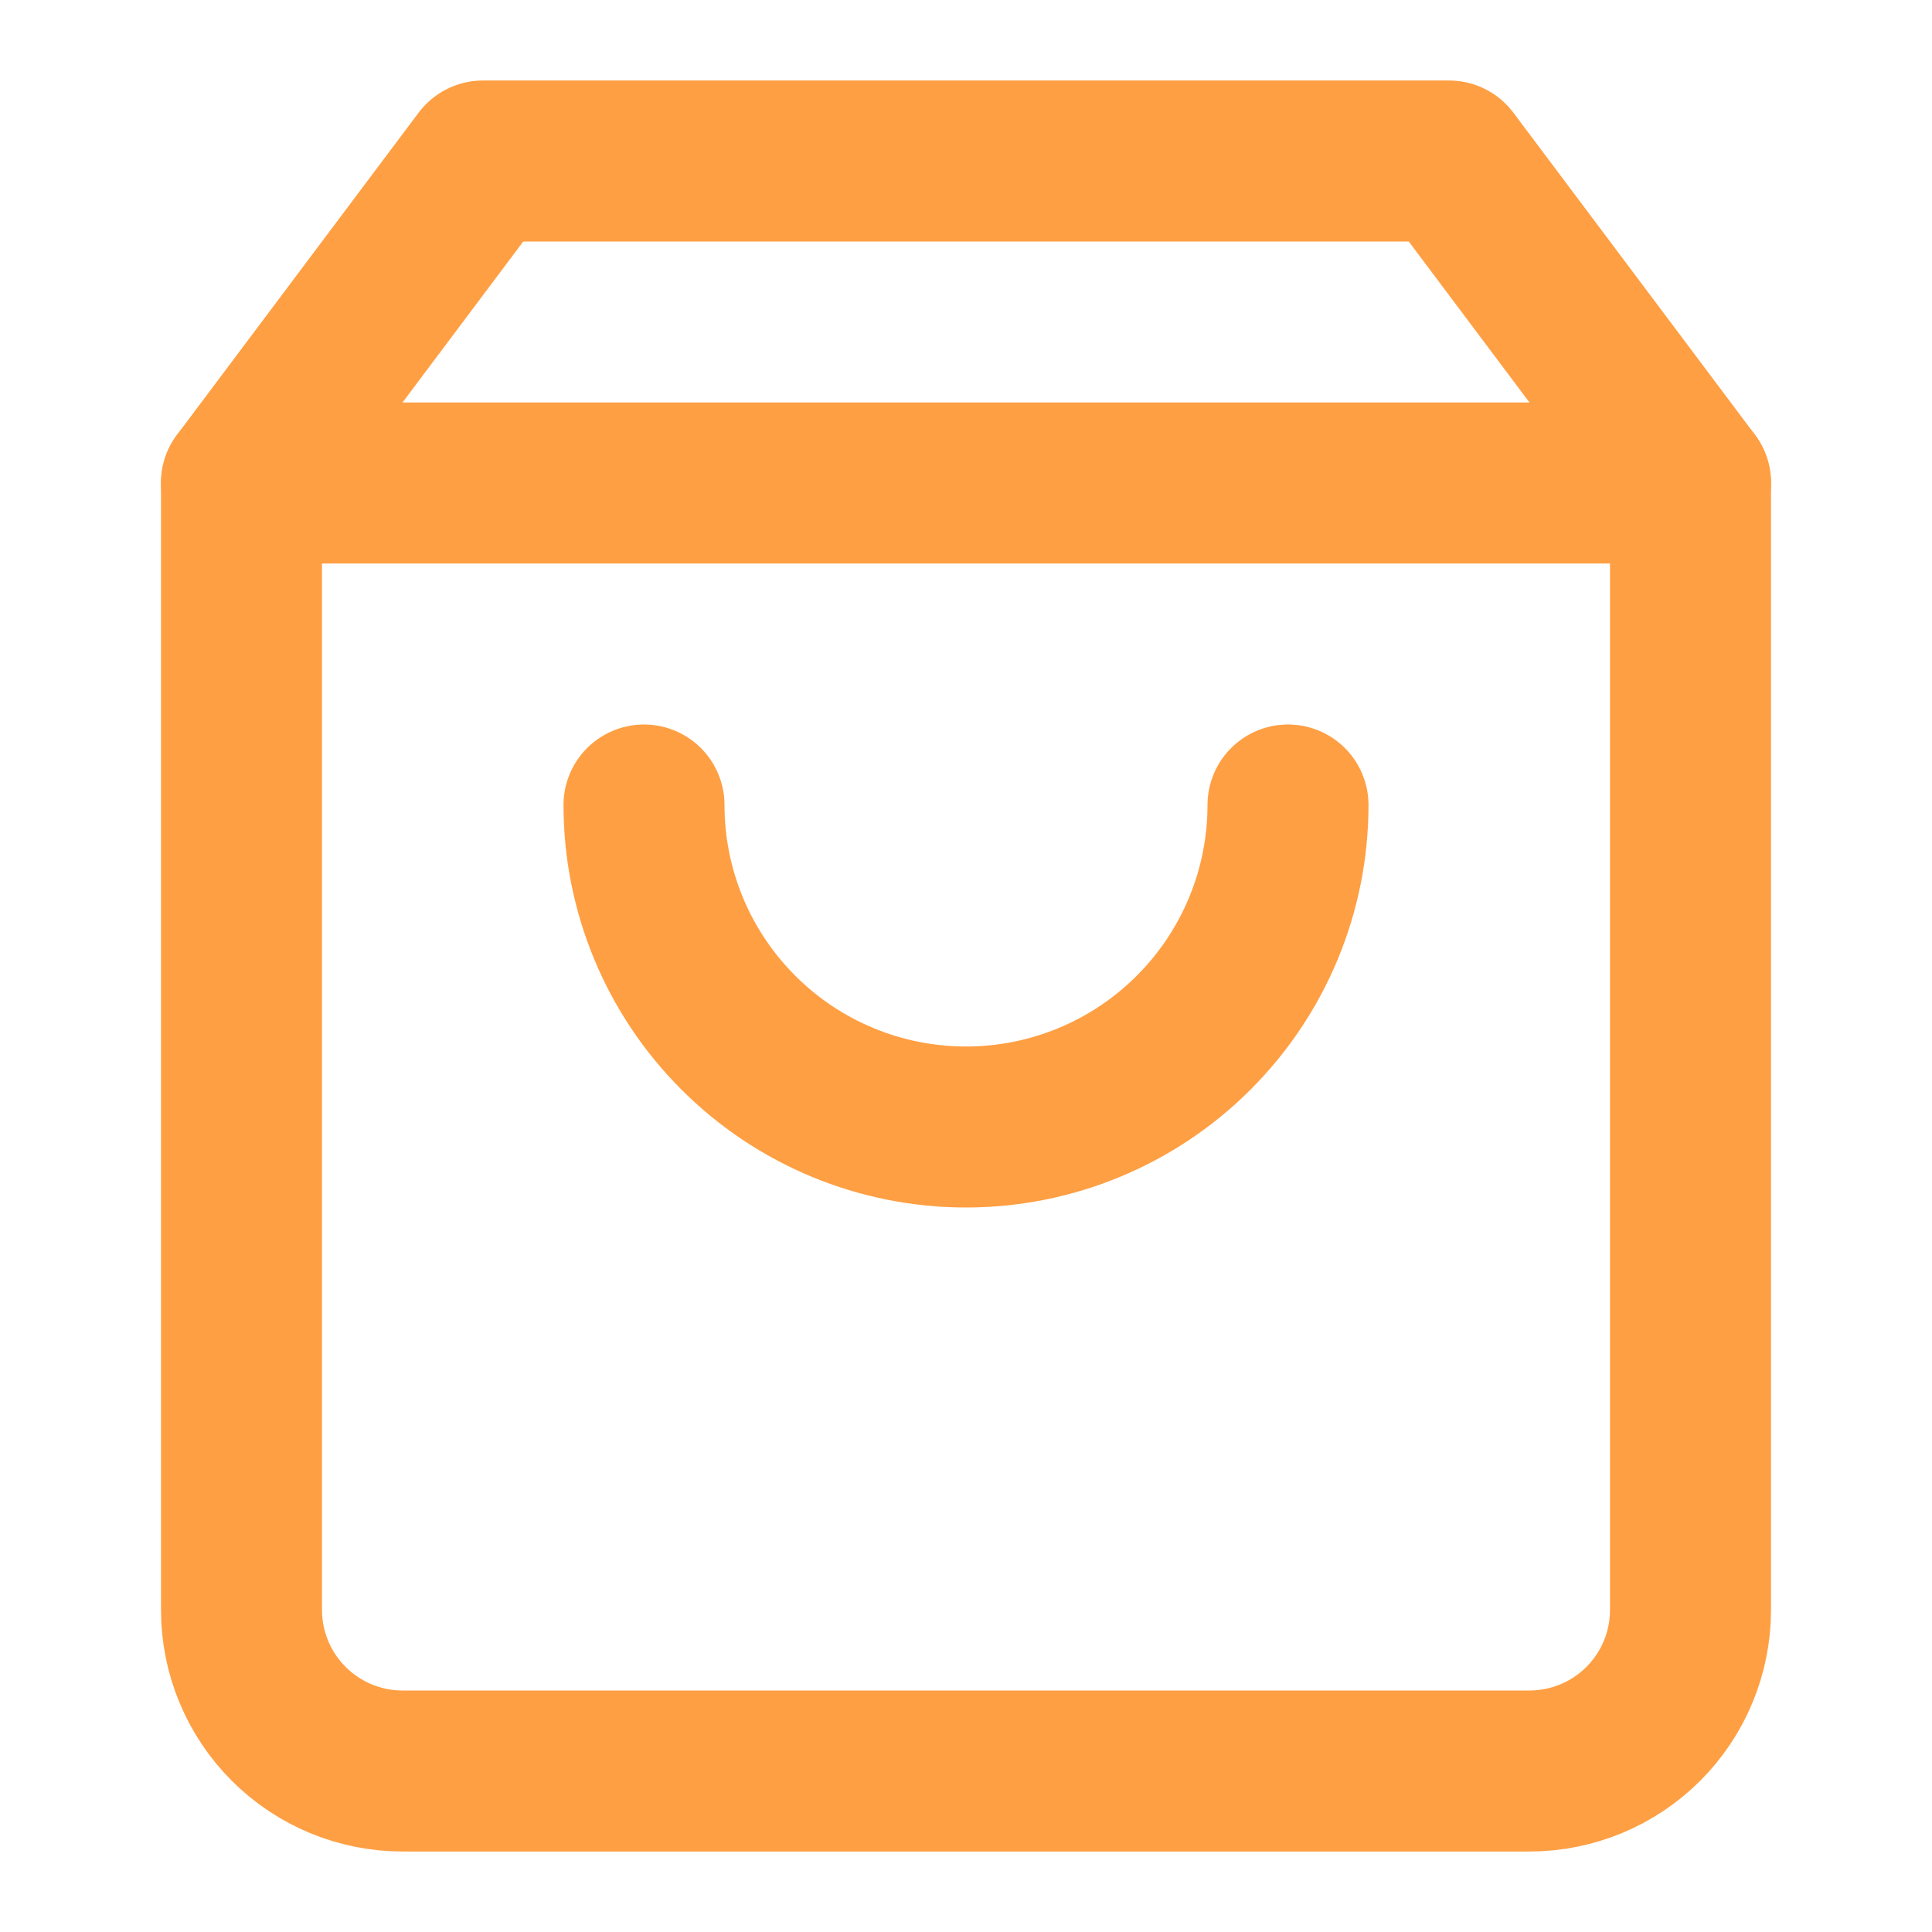
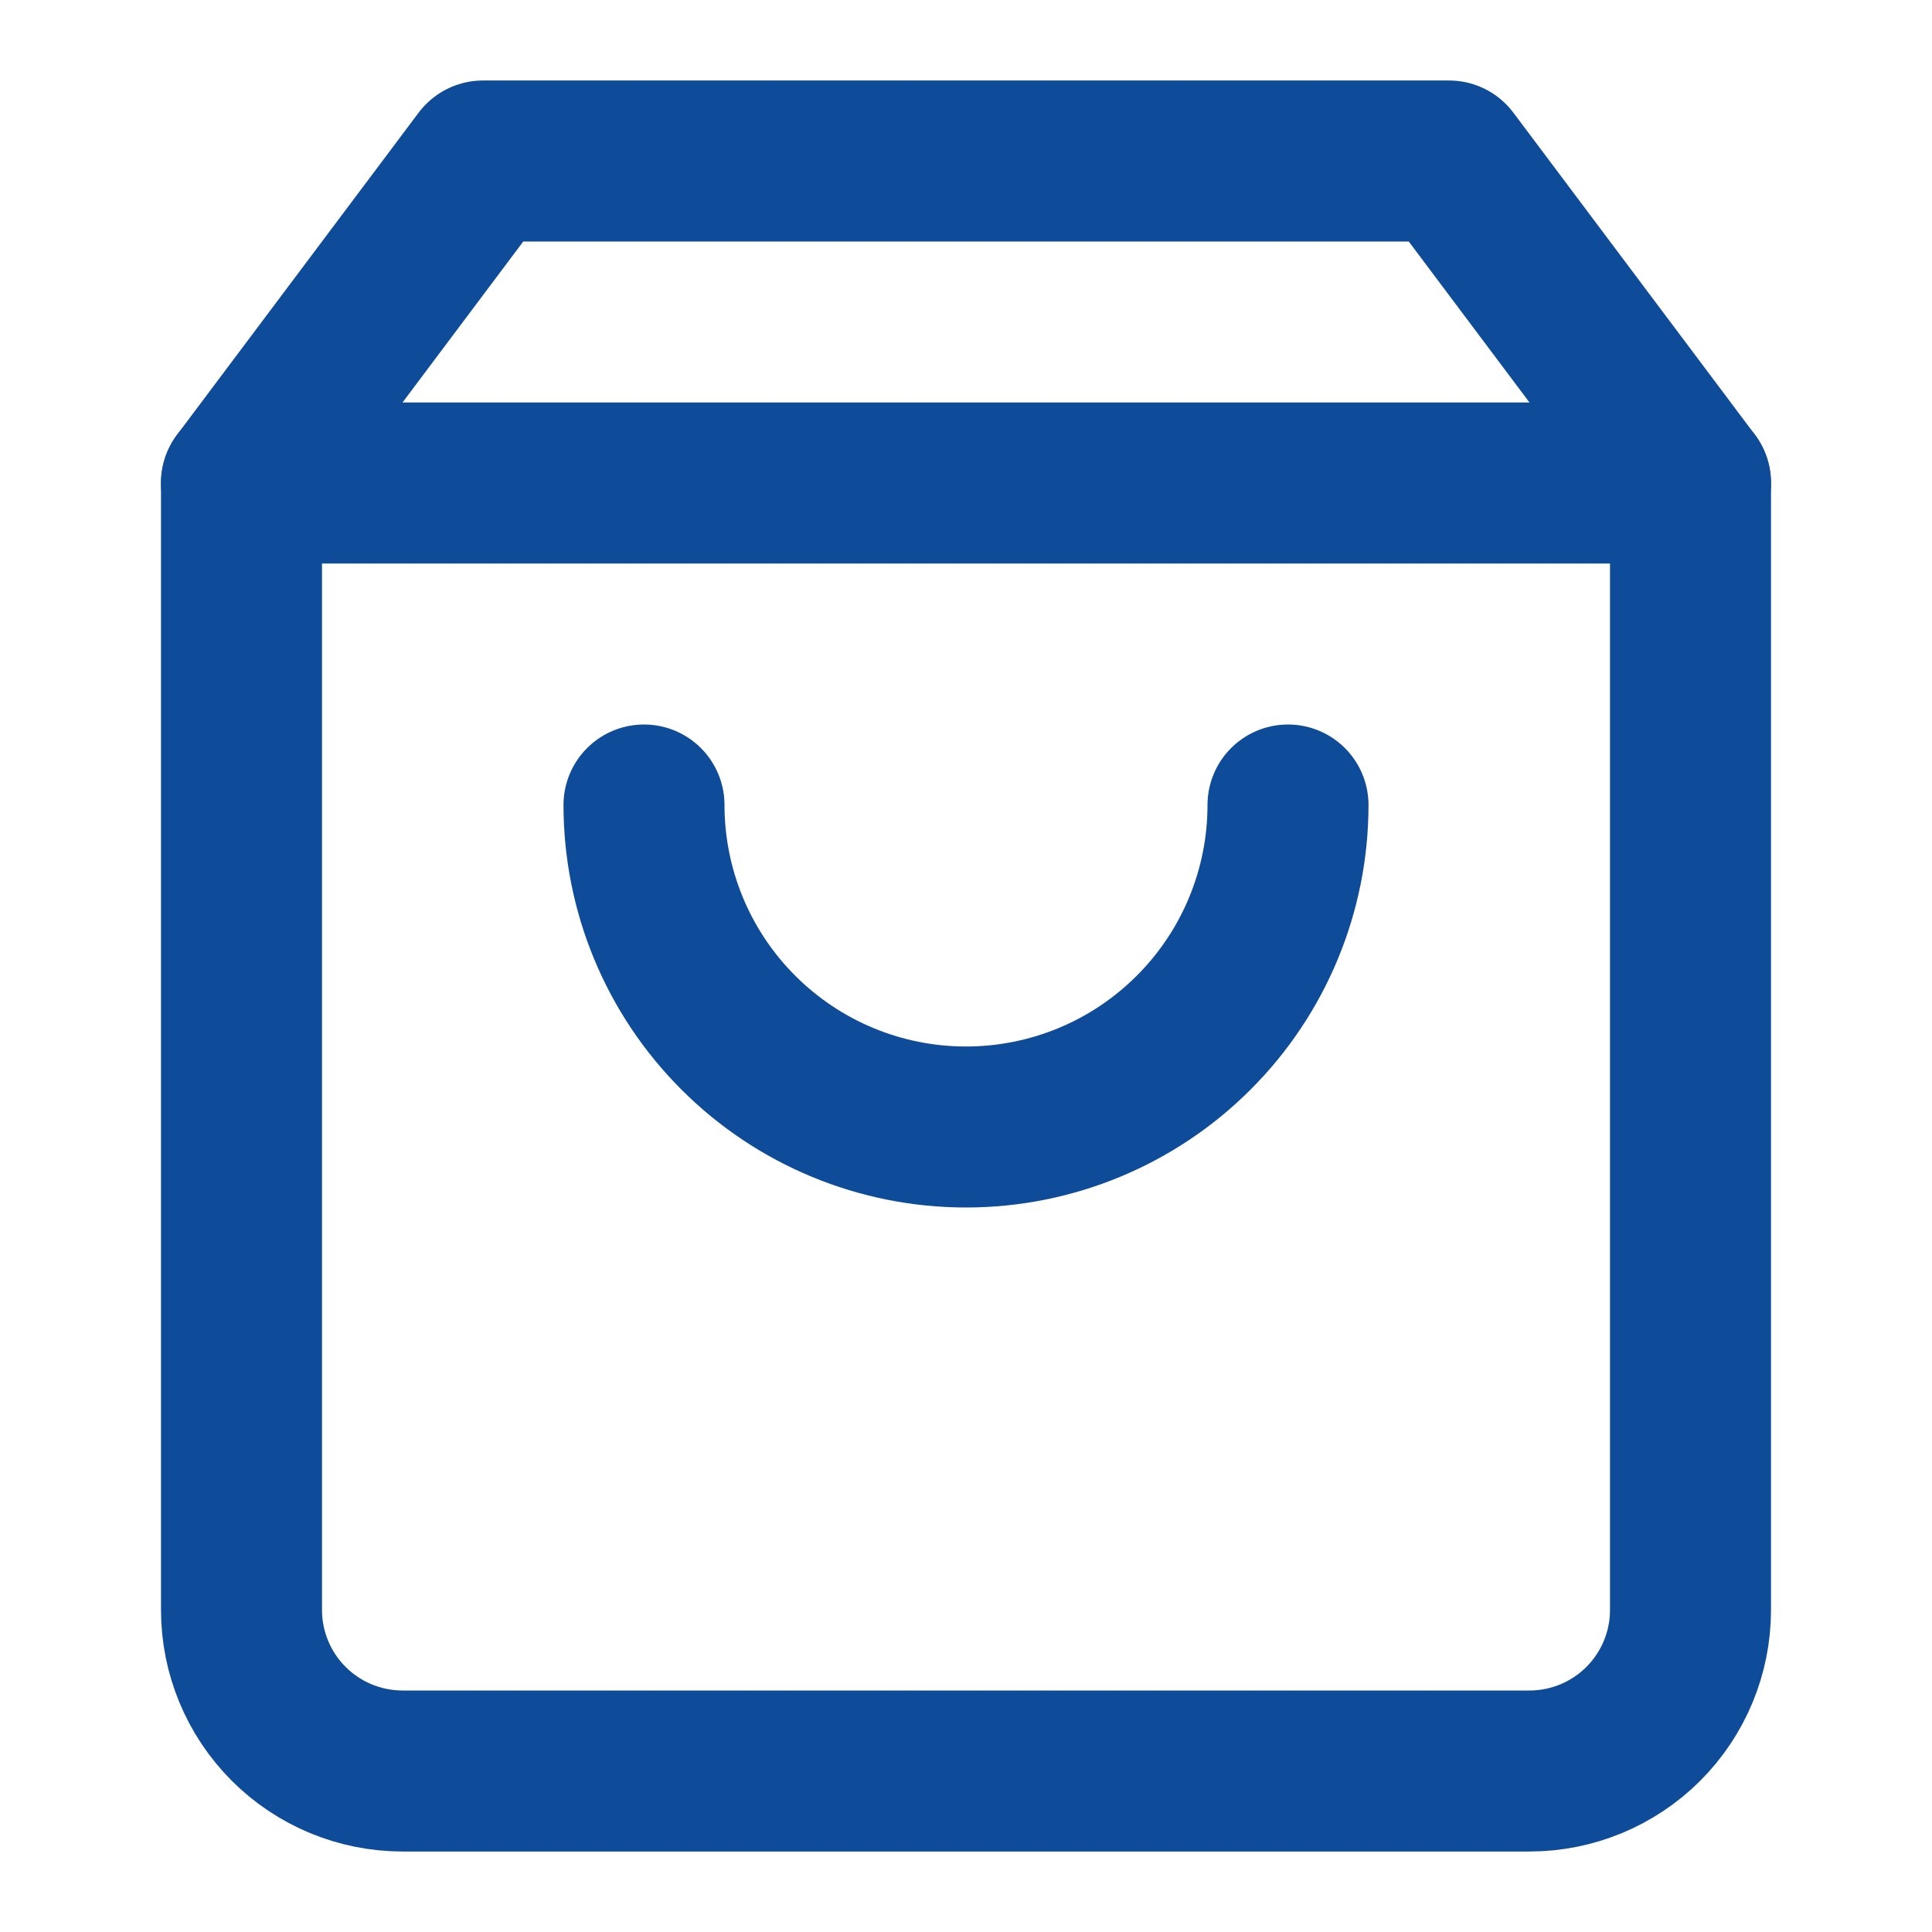
<svg xmlns="http://www.w3.org/2000/svg" width="24" height="24" viewBox="0 0 24 24" fill="none">
-   <path d="M6 2L3 6V20C3 20.53 3.211 21.039 3.586 21.414C3.961 21.789 4.47 22 5 22H19C19.53 22 20.039 21.789 20.414 21.414C20.789 21.039 21 20.53 21 20V6L18 2H6Z" stroke="#FF9F43" stroke-width="2" stroke-linecap="round" stroke-linejoin="round" />
-   <path d="M3 6H21" stroke="#FF9F43" stroke-width="2" stroke-linecap="round" stroke-linejoin="round" />
-   <path d="M16 10C16 11.061 15.579 12.078 14.828 12.828C14.078 13.579 13.061 14 12 14C10.939 14 9.922 13.579 9.172 12.828C8.421 12.078 8 11.061 8 10" stroke="#FF9F43" stroke-width="2" stroke-linecap="round" stroke-linejoin="round" />
+   <path d="M6 2L3 6V20C3 20.53 3.211 21.039 3.586 21.414C3.961 21.789 4.47 22 5 22H19C19.53 22 20.039 21.789 20.414 21.414C20.789 21.039 21 20.53 21 20V6L18 2H6Z" stroke="#0e4b99" stroke-width="2" stroke-linecap="round" stroke-linejoin="round" />
+   <path d="M3 6H21" stroke="#0e4b99" stroke-width="2" stroke-linecap="round" stroke-linejoin="round" />
+   <path d="M16 10C16 11.061 15.579 12.078 14.828 12.828C14.078 13.579 13.061 14 12 14C10.939 14 9.922 13.579 9.172 12.828C8.421 12.078 8 11.061 8 10" stroke="#0e4b99" stroke-width="2" stroke-linecap="round" stroke-linejoin="round" />
</svg>
